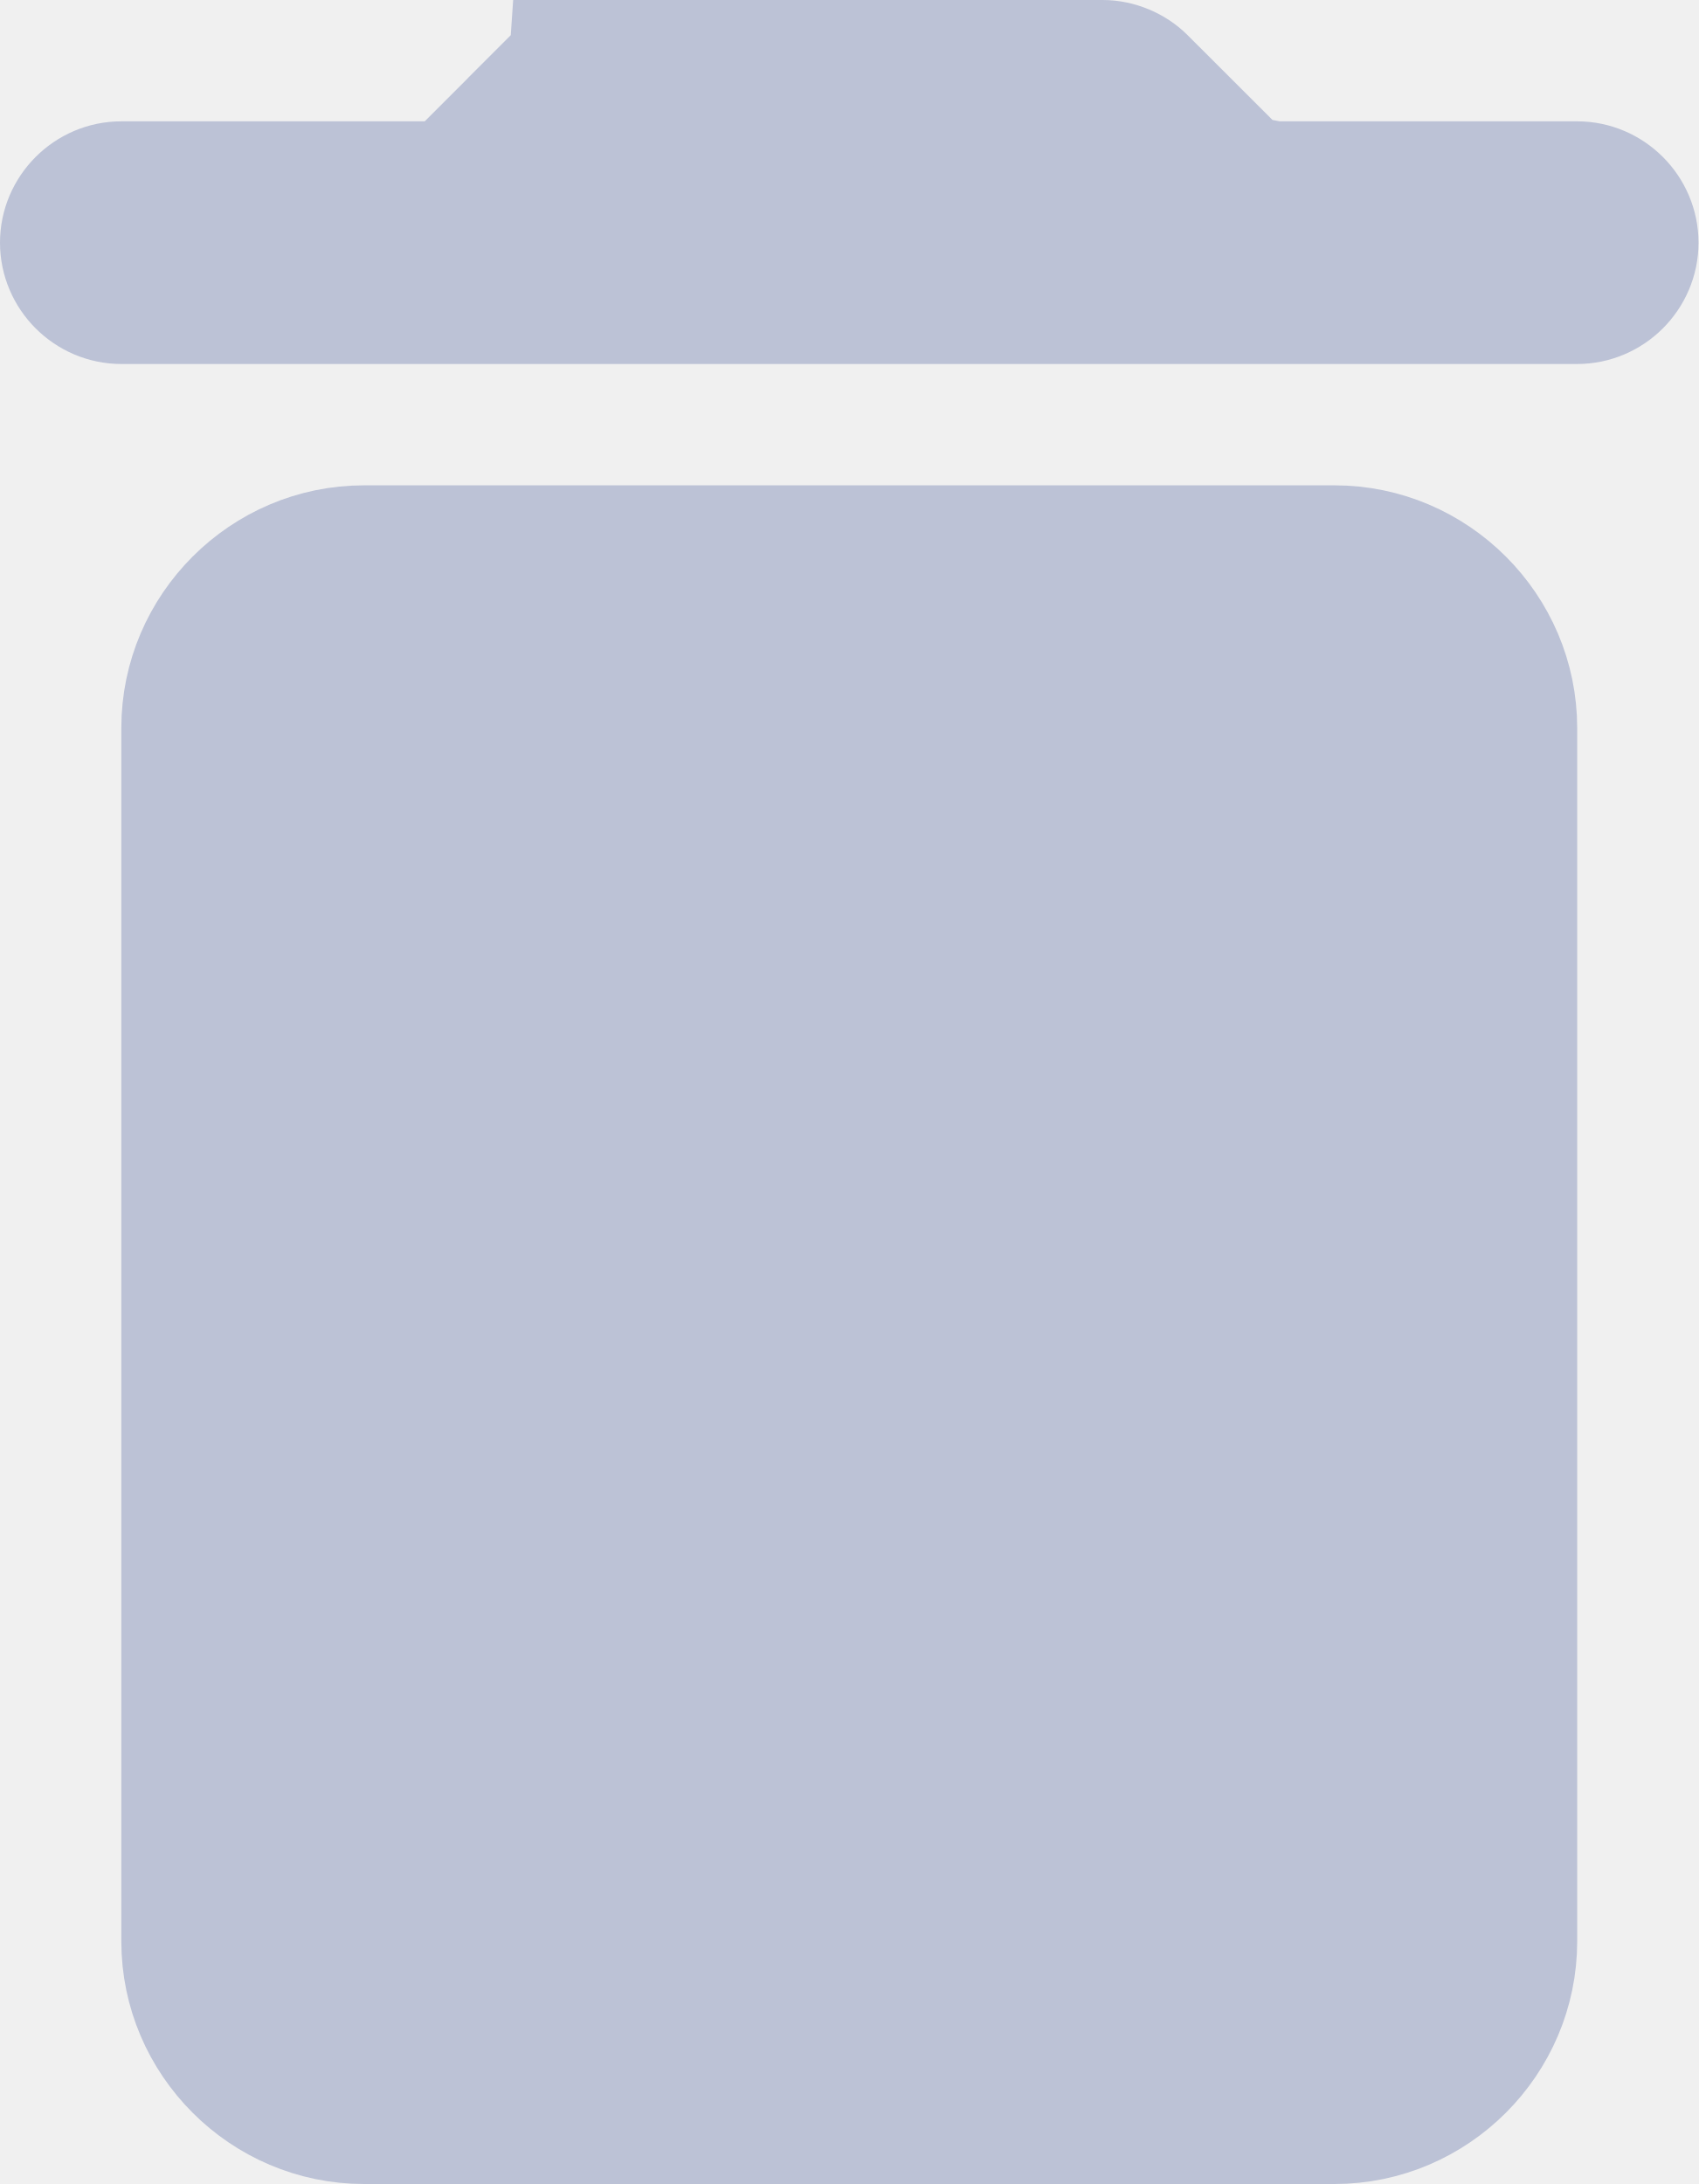
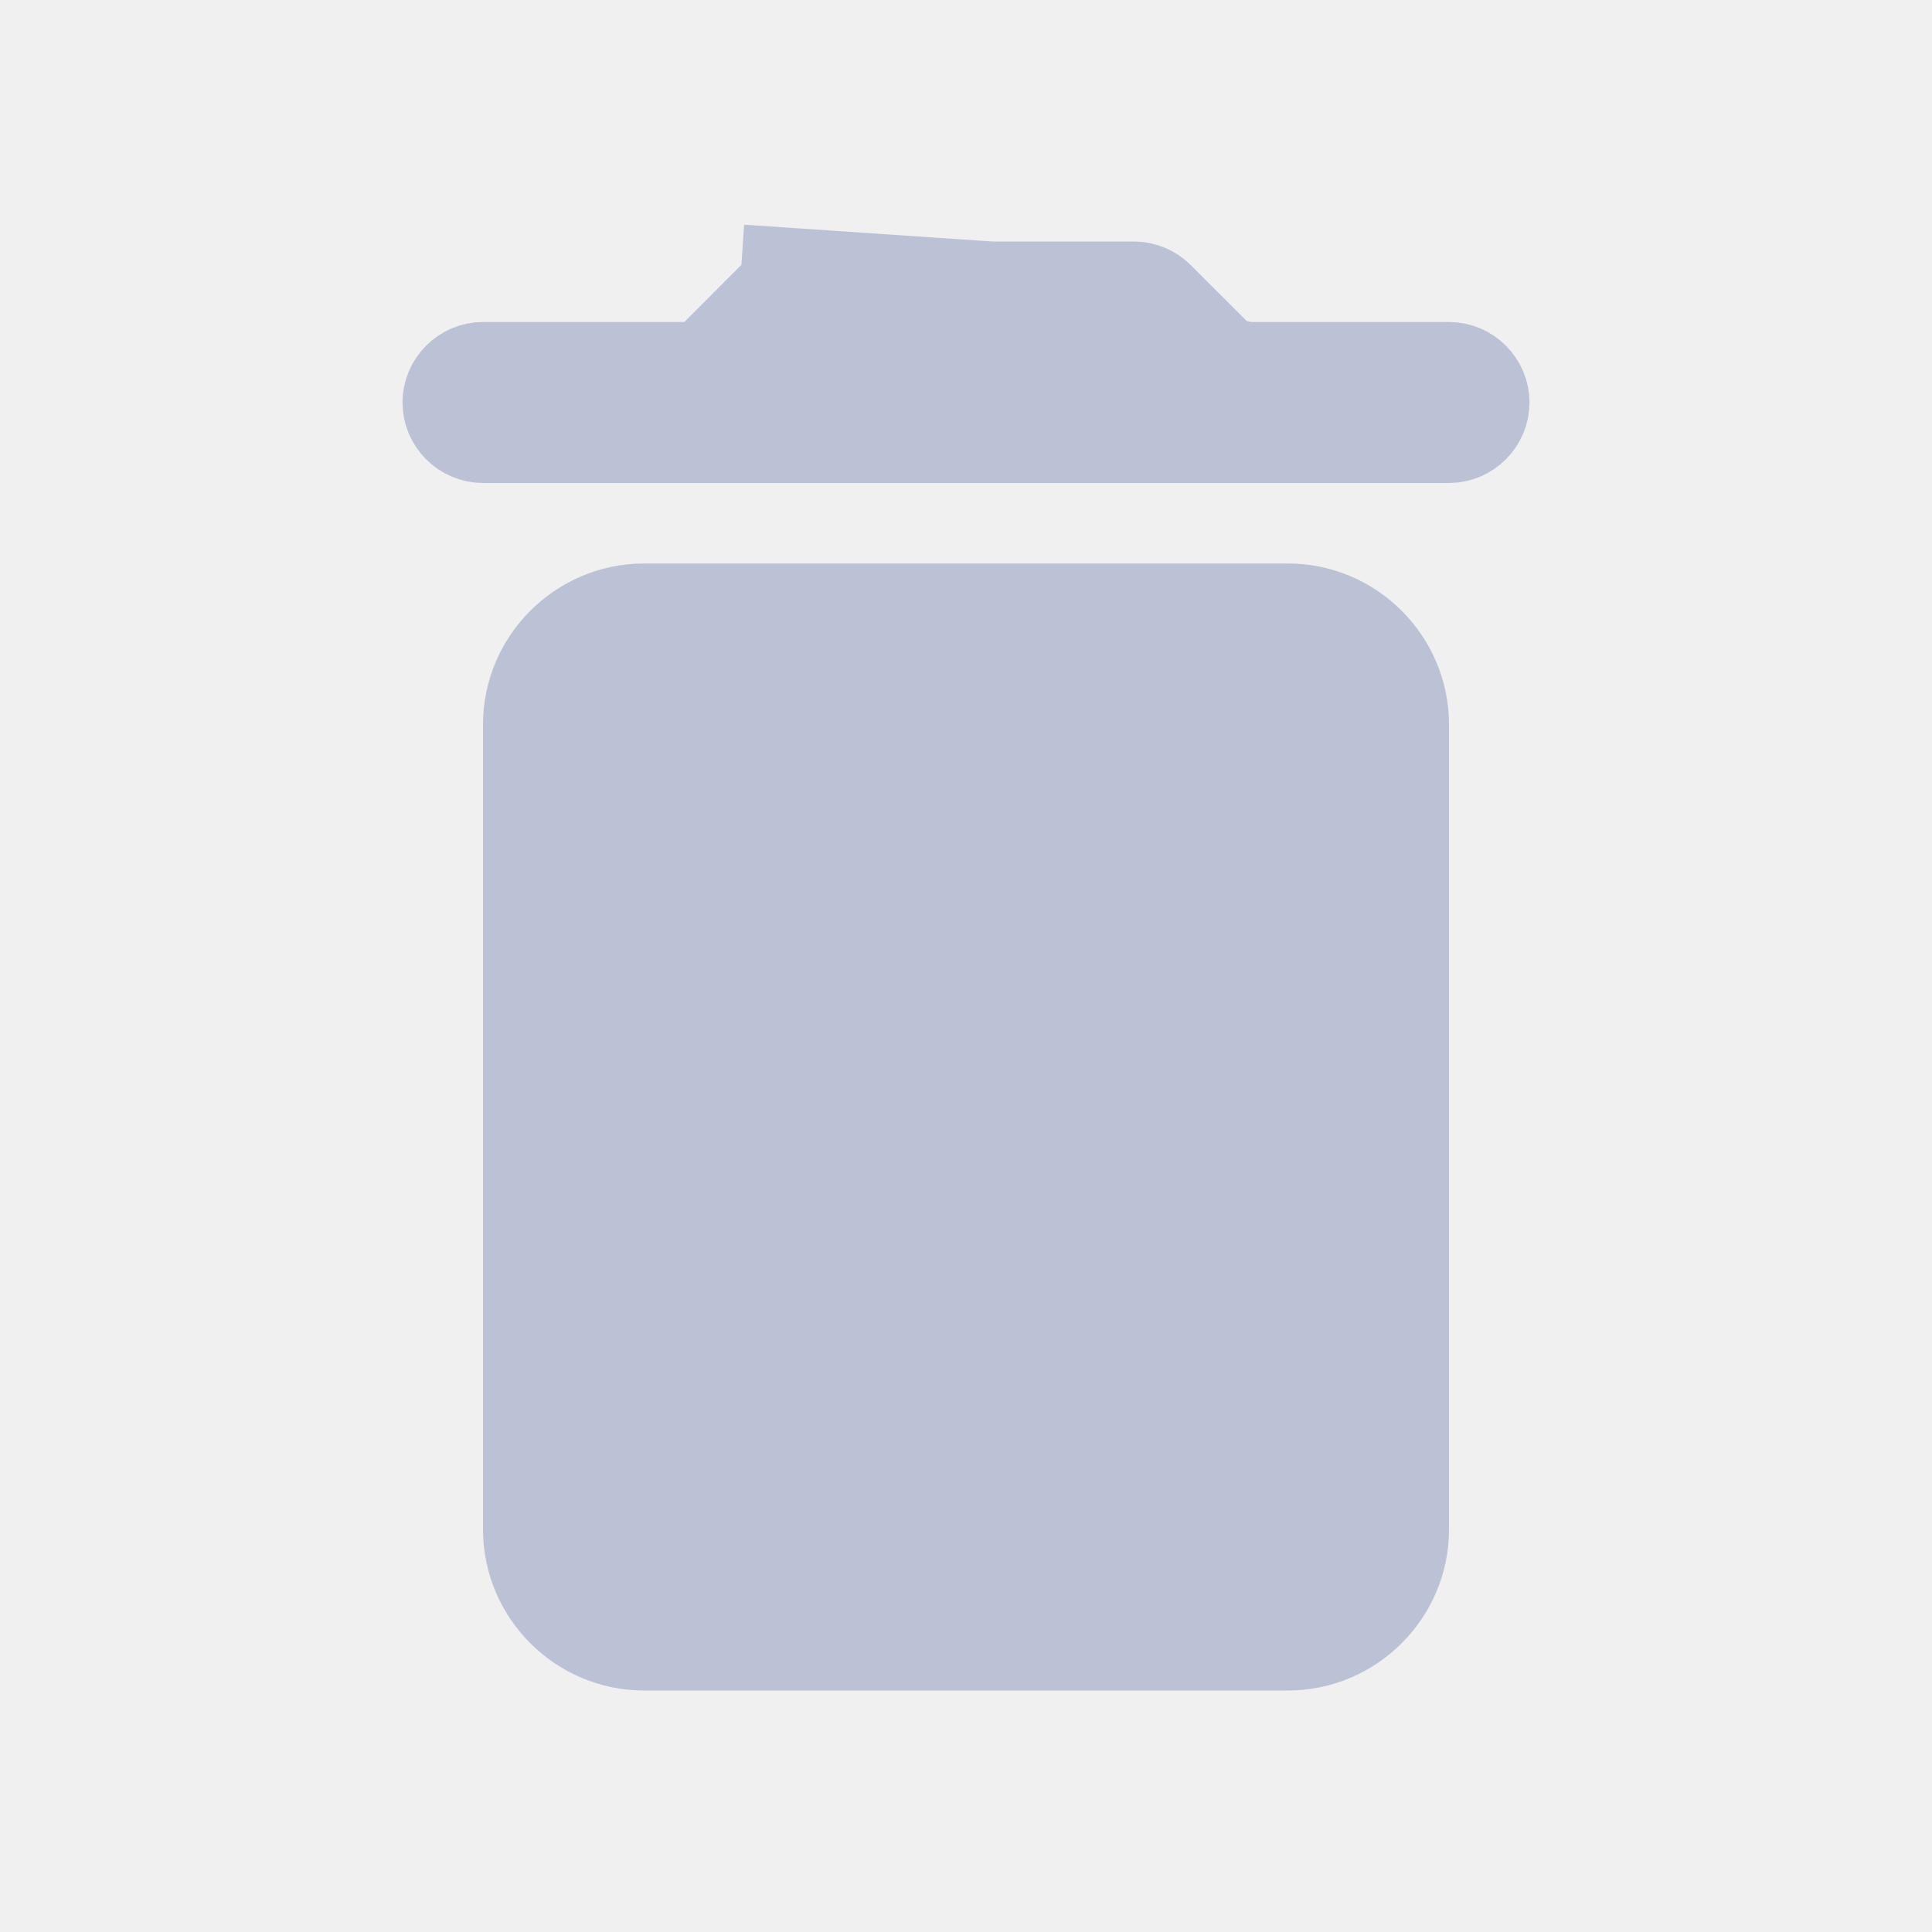
- <svg xmlns="http://www.w3.org/2000/svg" width="14" height="18" viewBox="0 0 14 18" fill="none">
-   <path d="M10.293 1.5L10.146 1.354L9.436 0.644M10.293 1.5L9.436 0.644M10.293 1.5H10.5M10.293 1.5H10.5M9.436 0.644C9.349 0.556 9.216 0.5 9.09 0.5H4.91C4.784 0.5 4.651 0.556 4.564 0.644L4.21 0.29M9.436 0.644L4.21 0.29M4.21 0.29L4.564 0.644L3.854 1.354L3.707 1.5H3.5H1C0.726 1.5 0.5 1.726 0.5 2C0.5 2.274 0.726 2.5 1 2.5H13C13.274 2.5 13.5 2.274 13.5 2C13.5 1.726 13.274 1.5 13 1.5H10.5M4.21 0.29L10.5 1.5M3 17.5C2.176 17.5 1.5 16.824 1.5 16V6C1.5 5.176 2.176 4.5 3 4.5H11C11.824 4.5 12.5 5.176 12.5 6V16C12.5 16.824 11.824 17.5 11 17.5H3Z" fill="#BCC2D6" stroke="#BCC2D6" />
+ <svg xmlns="http://www.w3.org/2000/svg" width="24" height="24" viewBox="0 0 24 24" fill="none">
+   <g clip-path="url(#clip0_3302_42665)">
+     <path d="M15.293 4.5L15.146 4.354L14.436 3.644M15.293 4.5L14.436 3.644M15.293 4.5H15.5M15.293 4.5H15.5M14.436 3.644C14.349 3.556 14.216 3.5 14.09 3.5H9.91C9.784 3.5 9.651 3.556 9.564 3.644L9.21 3.29M14.436 3.644L9.21 3.29M9.21 3.29L9.564 3.644L8.854 4.354L8.707 4.5H8.5H6C5.726 4.5 5.5 4.726 5.5 5C5.5 5.274 5.726 5.5 6 5.5H18C18.274 5.5 18.5 5.274 18.5 5C18.5 4.726 18.274 4.5 18 4.5H15.5M9.21 3.29L15.5 4.5M8 20.5C7.176 20.5 6.5 19.824 6.5 19V9C6.5 8.176 7.176 7.5 8 7.5H16C16.824 7.5 17.5 8.176 17.5 9V19C17.5 19.824 16.824 20.5 16 20.5H8Z" fill="#BCC2D6" stroke="#BCC2D6" />
+   </g>
+   <defs>
+     <clipPath id="clip0_3302_42665">
+       <rect width="24" height="24" fill="white" />
+     </clipPath>
+   </defs>
</svg>
